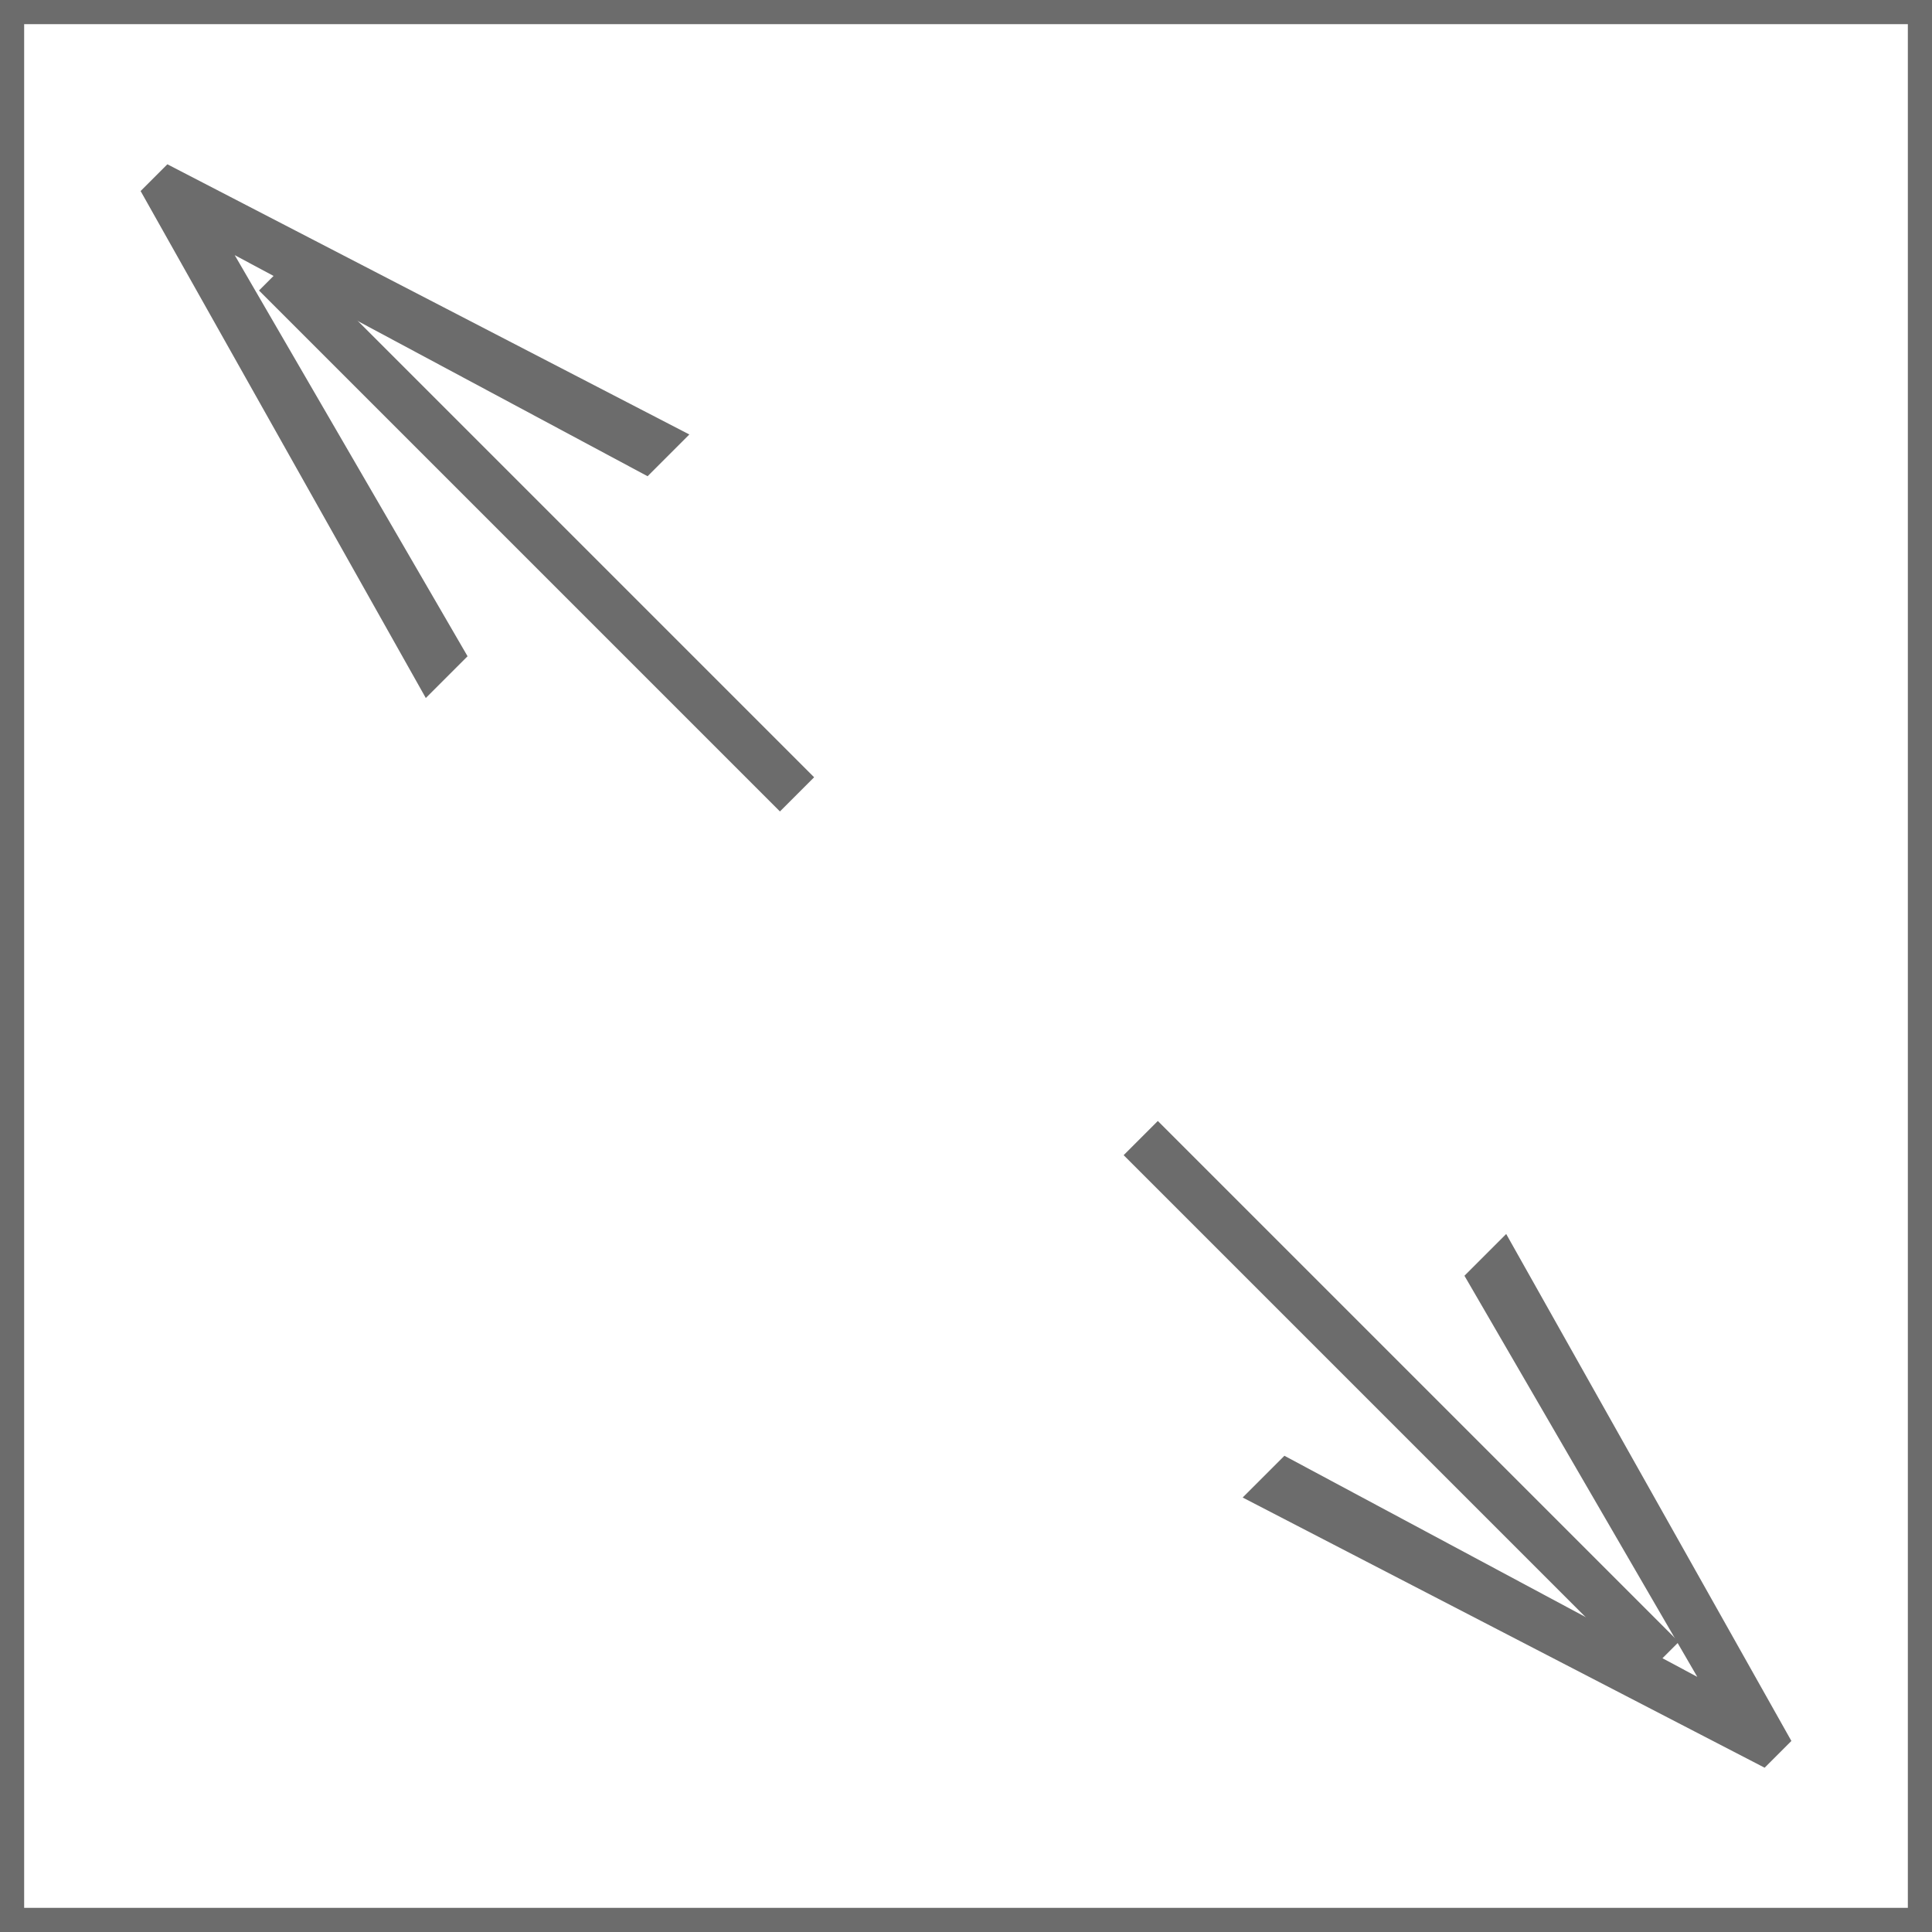
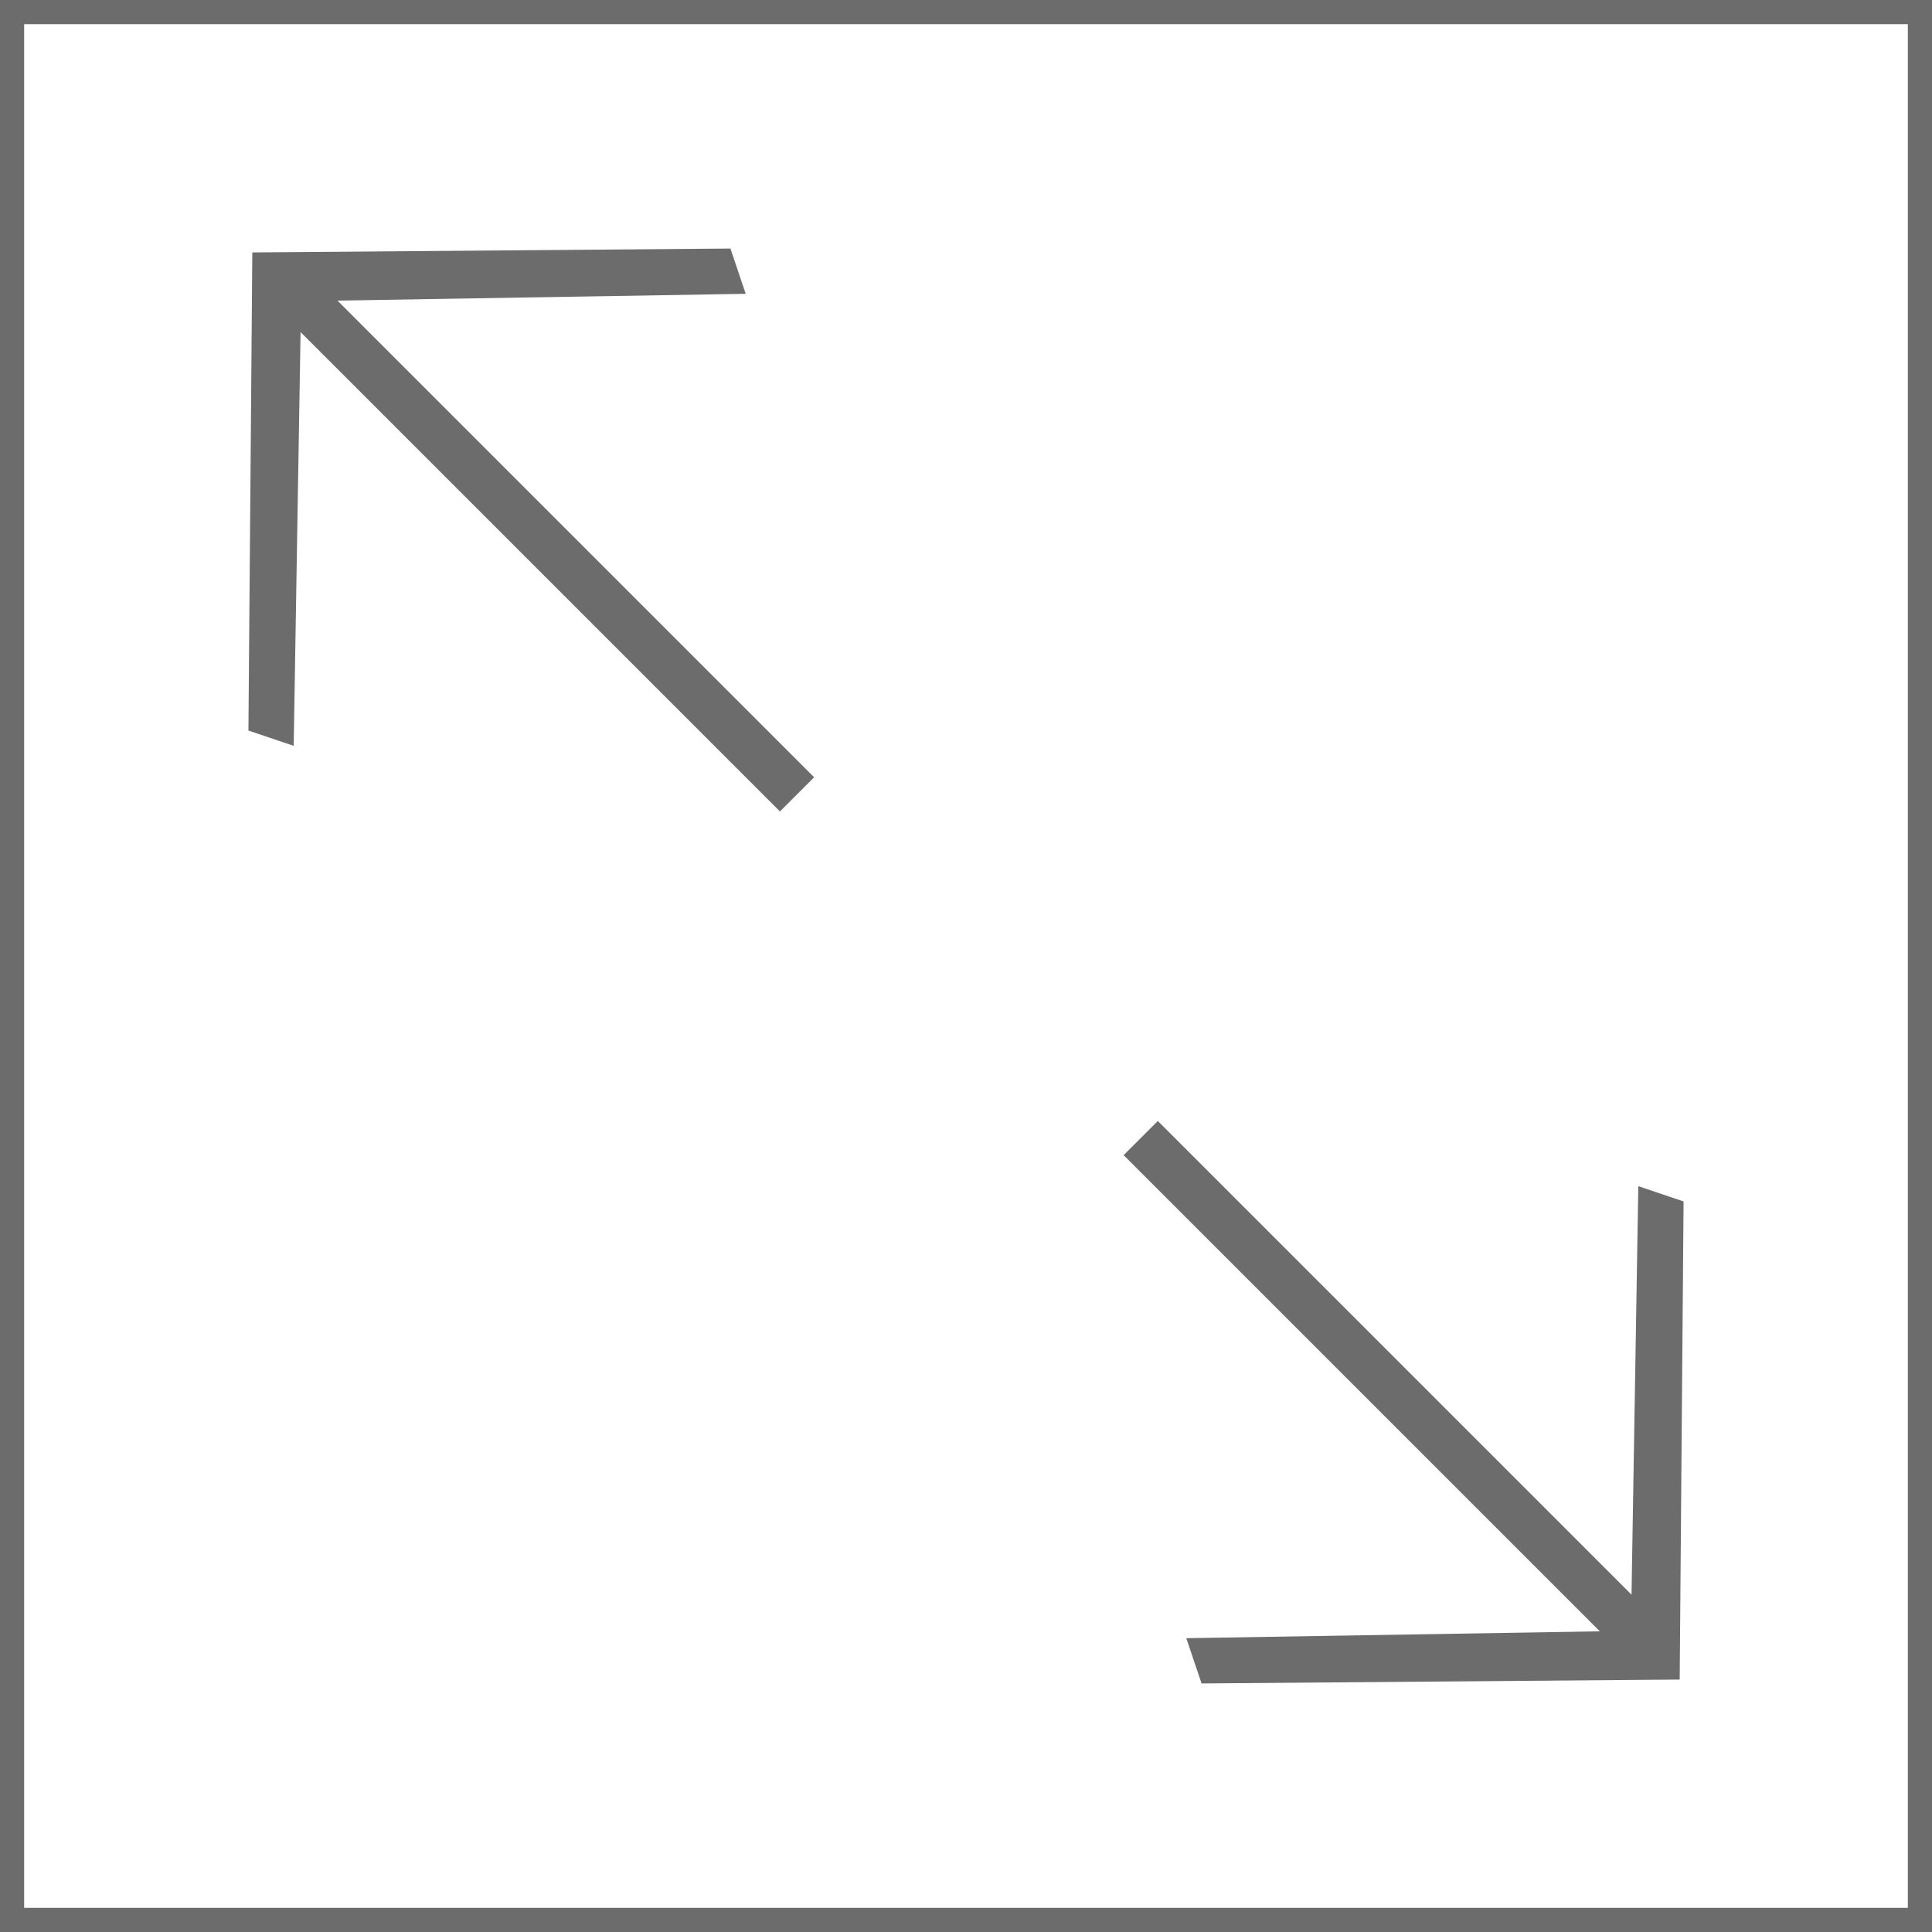
<svg xmlns="http://www.w3.org/2000/svg" width="100%" height="100%" viewBox="0 0 80 80" version="1.1" xml:space="preserve" style="fill-rule:evenodd;clip-rule:evenodd;stroke-linecap:square;stroke-linejoin:bevel;stroke-miterlimit:1.5;">
-   <g transform="matrix(1,0,0,1,-427.454,-295.039)">
-     <g id="fullscreen" transform="matrix(1,0,0,1,312.454,295.039)">
+   <g transform="matrix(1,0,0,1,-427.454,-147.519)">
+     <g id="Layer-1">
+         </g>
+     <g id="Layer-11">
+         </g>
+     <g id="Layer-12">
+         </g>
+     <g id="Layer-13">
+         </g>
+     <g id="fullscreen" transform="matrix(1,0,0,1,312.454,147.519)">
      <rect x="115" y="0" width="80" height="80" style="fill:none;" />
      <g>
        <g transform="matrix(-1,0,0,1,195,-181.217)">
          <path d="M80,181.217L0,181.217L0,261.217L80,261.217L80,181.217ZM79,182.217L1,182.217C1,182.217 1,260.217 1,260.217C1,260.217 79,260.217 79,260.217L79,182.217Z" style="fill:rgb(108,108,108);" />
        </g>
-         <g transform="matrix(-0.520145,-0.520145,-0.331304,0.331304,1117.93,980.015)">
-           <text x="1858.07px" y="59.357px" style="font-family:'AppleGothic';font-size:66.938px;fill:rgb(108,108,108);">&gt;</text>
+         <g transform="matrix(-34.8174,-34.8174,-22.1768,22.1768,131.796,33.2119)">
+           <path d="M0.1,-0.792L0.136,-0.82L0.418,-0.37L0.136,0.08L0.1,0.052L0.36,-0.37L0.1,-0.792Z" style="fill:rgb(108,108,108);fill-rule:nonzero;" />
        </g>
-         <g transform="matrix(0.520145,0.520145,0.331304,-0.331304,-807.93,-900.015)">
-           <text x="1858.07px" y="59.357px" style="font-family:'AppleGothic';font-size:66.938px;fill:rgb(108,108,108);">&gt;</text>
+         <g transform="matrix(34.8174,34.8174,22.1768,-22.1768,178.204,46.7881)">
+           <path d="M0.1,-0.792L0.136,-0.82L0.418,-0.37L0.136,0.08L0.1,0.052L0.36,-0.37L0.1,-0.792Z" style="fill:rgb(108,108,108);fill-rule:nonzero;" />
        </g>
        <g transform="matrix(0.841175,0,0,0.841175,-238.21,-117.737)">
          <path d="M434.333,154.268L458.294,178.229" style="fill:none;stroke:rgb(108,108,108);stroke-width:2.38px;" />
        </g>
        <g transform="matrix(0.841175,0,0,0.841175,-202.407,-81.9336)">
          <path d="M434.333,154.268L458.294,178.229" style="fill:none;stroke:rgb(108,108,108);stroke-width:2.38px;" />
        </g>
      </g>
    </g>
  </g>
</svg>
